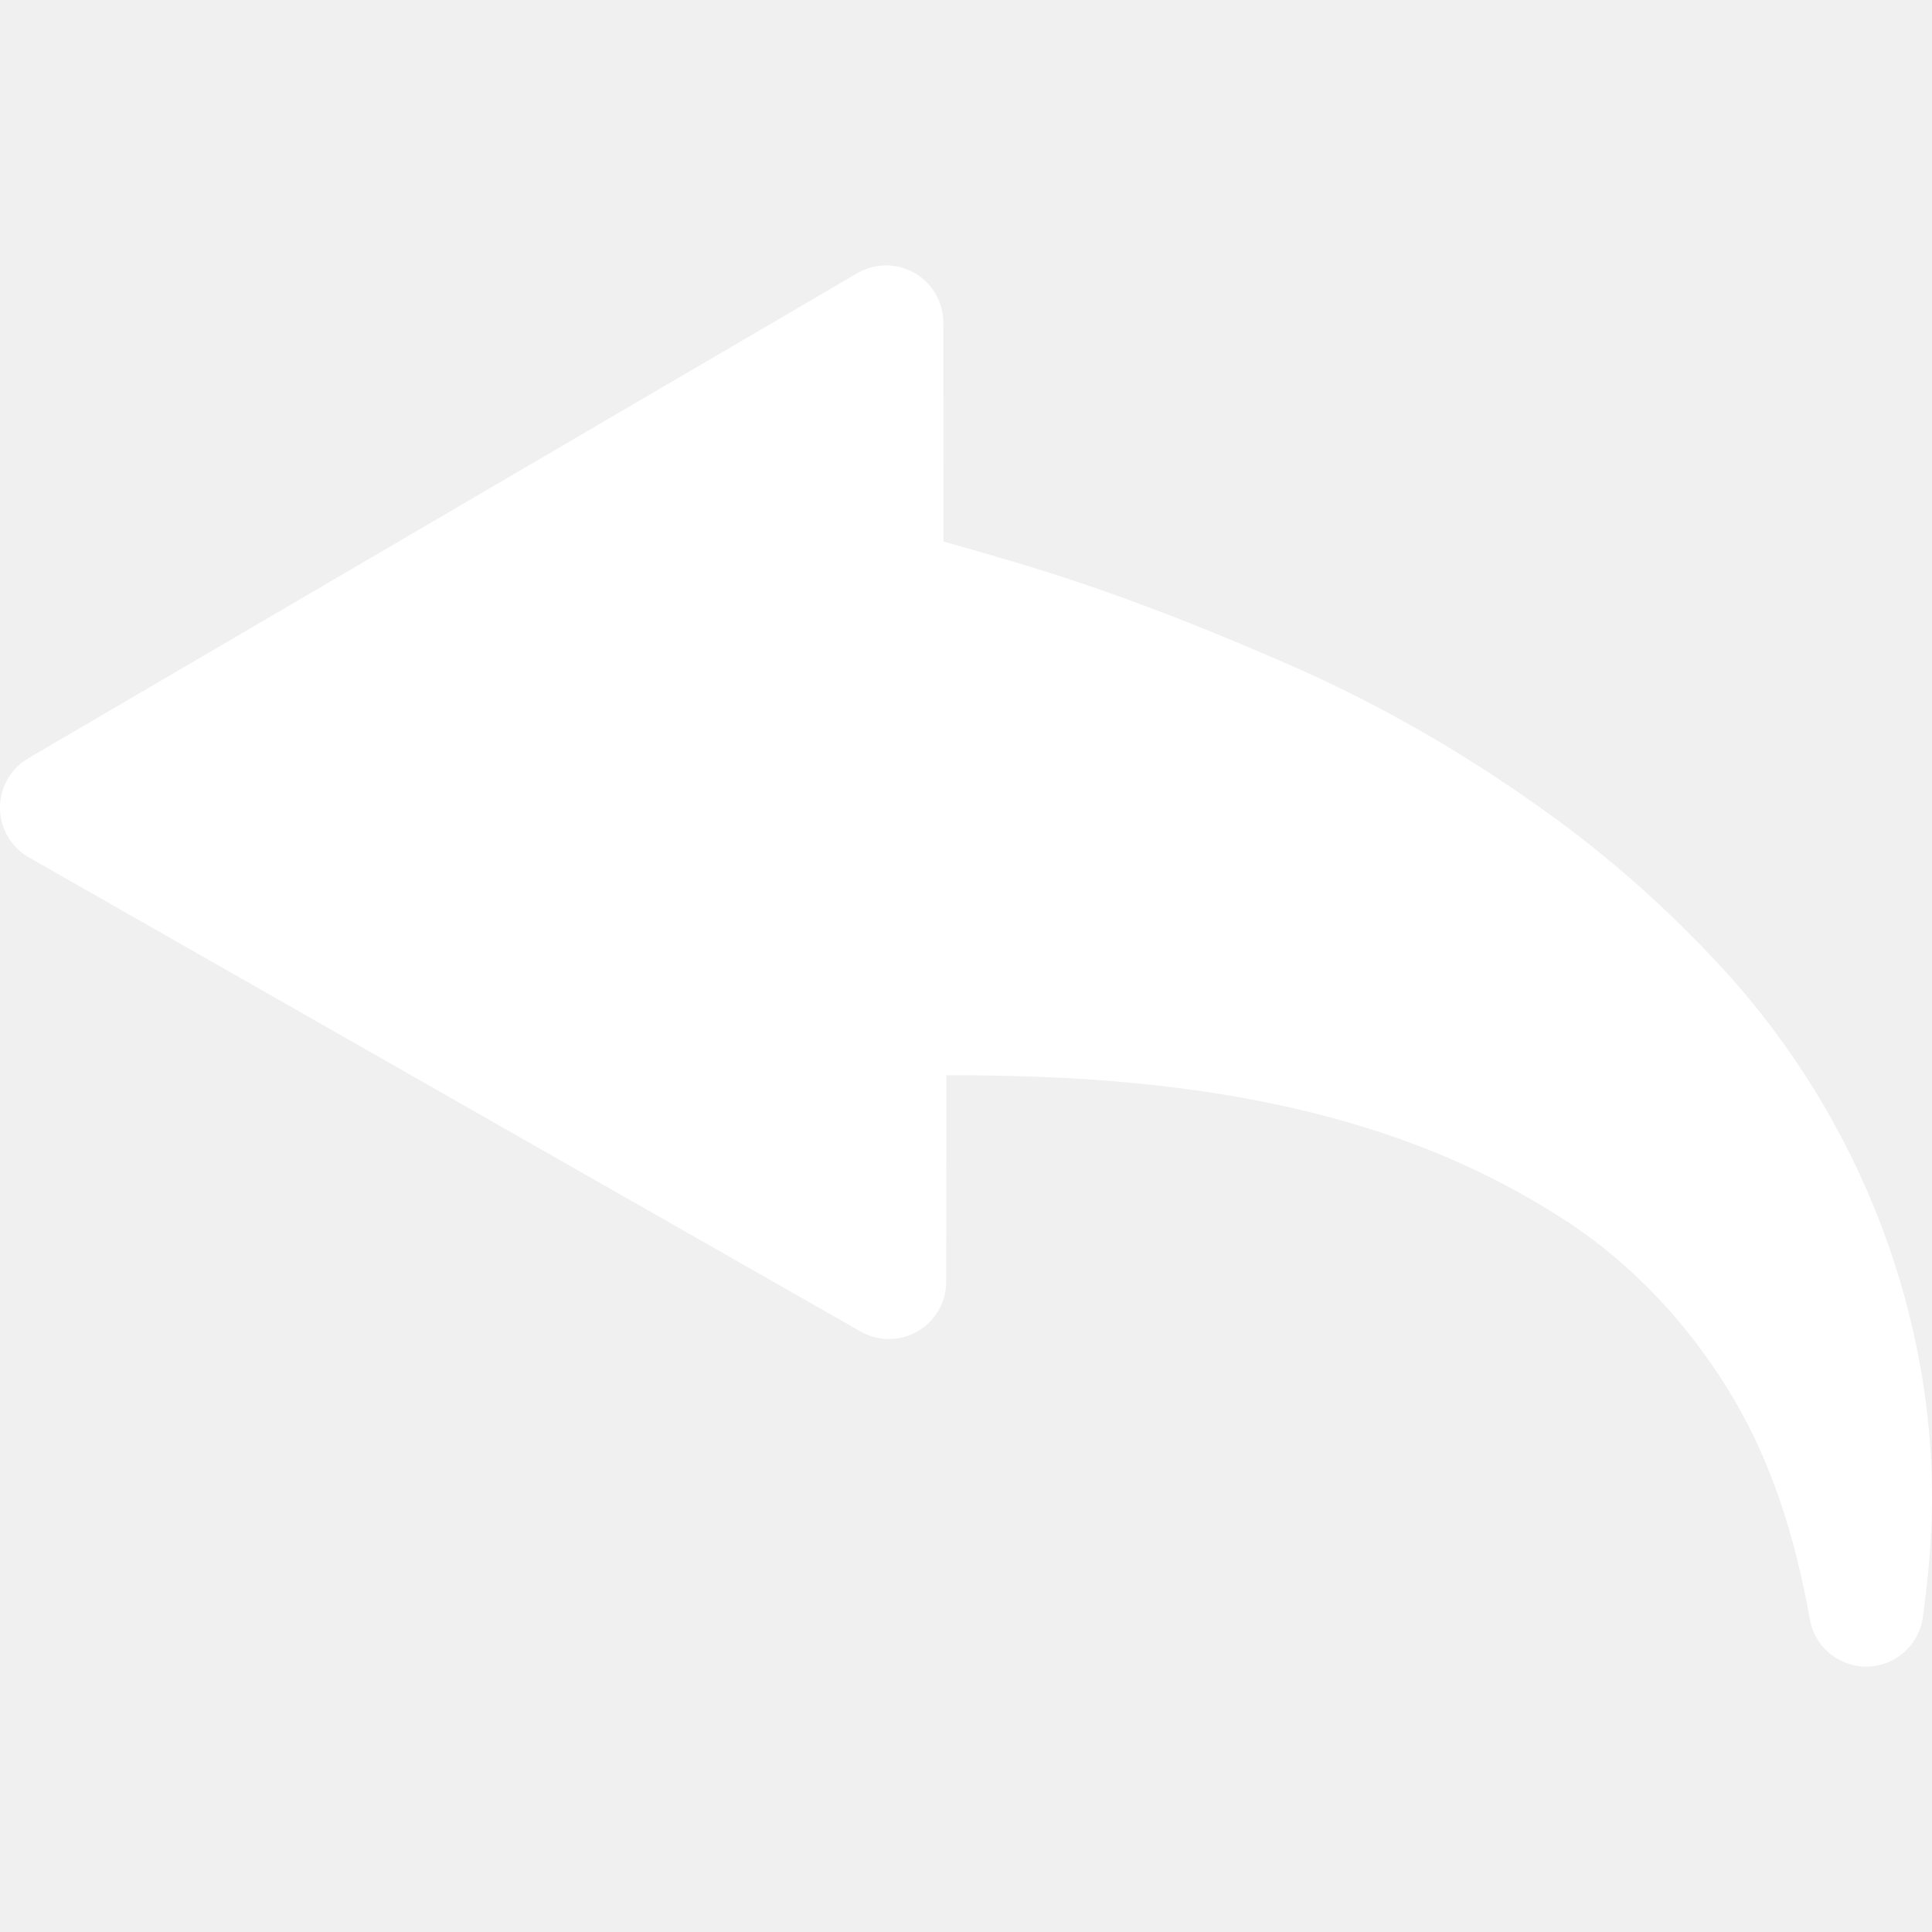
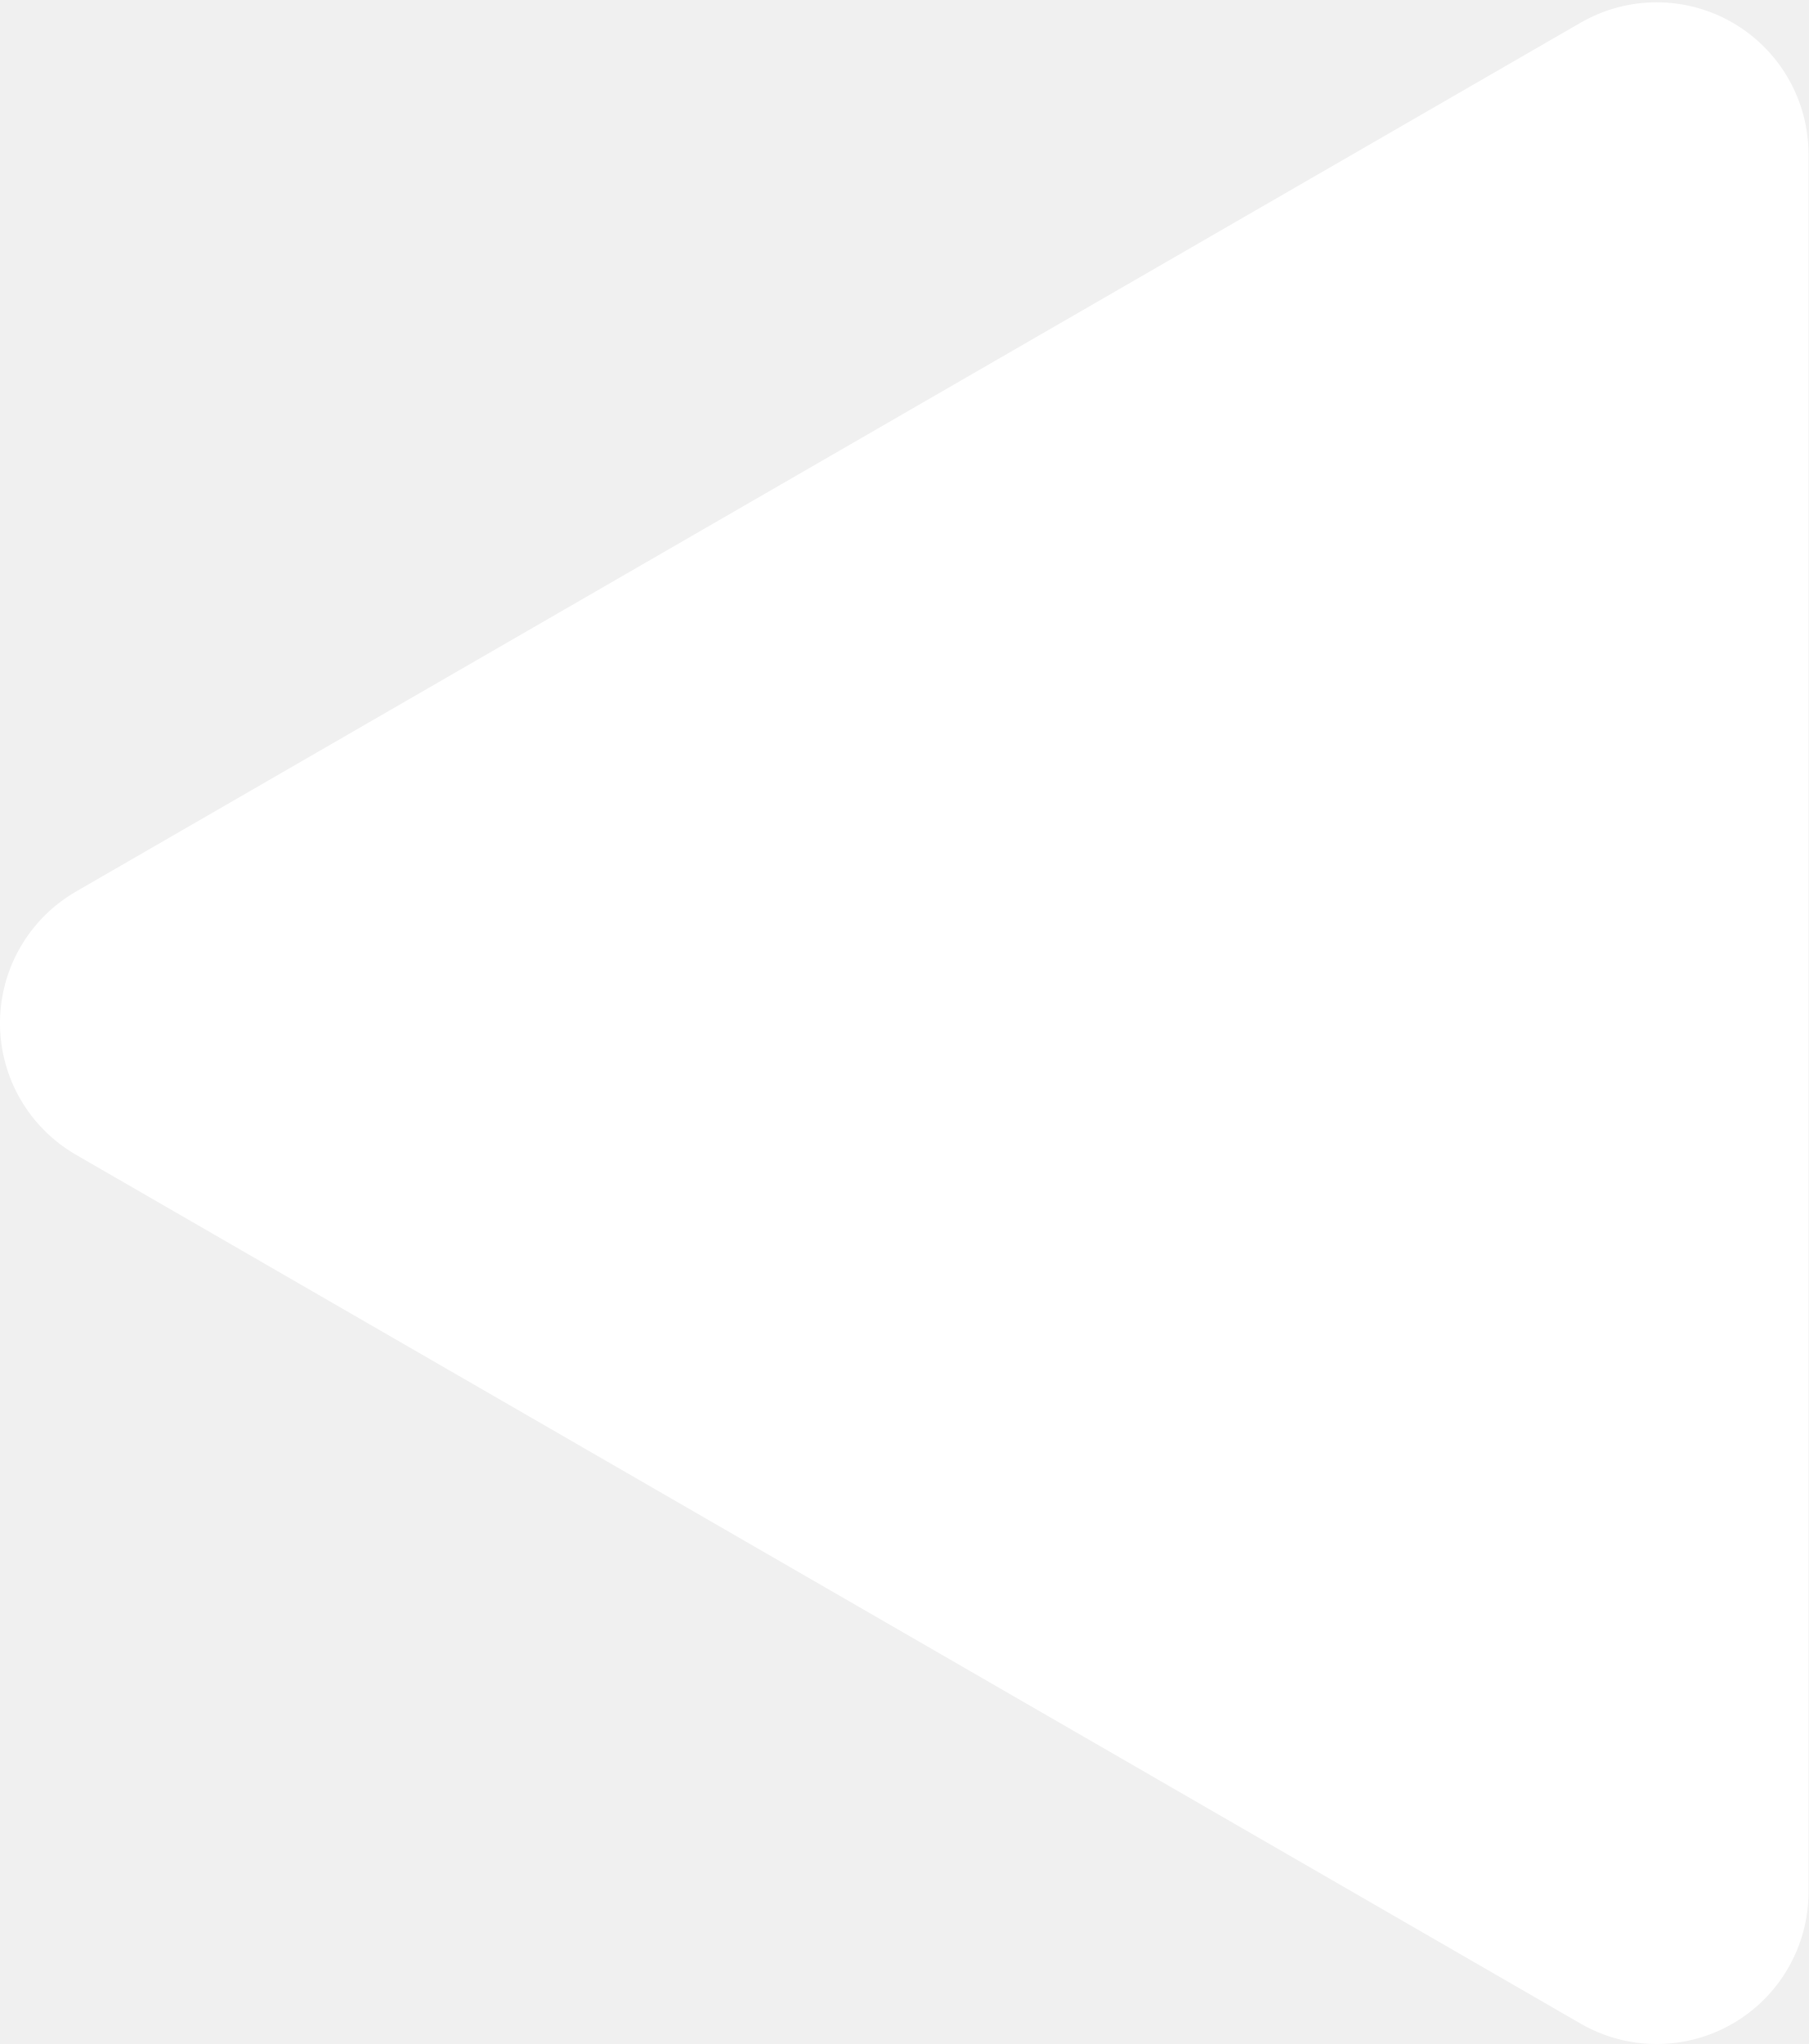
- <svg xmlns="http://www.w3.org/2000/svg" version="1.1" id="Capa_1" x="0px" y="0px" width="414.34px" height="414.34px" viewBox="0 0 414.34 414.34" style="enable-background:new 0 0 414.34 414.34;" xml:space="preserve">
+ <svg xmlns="http://www.w3.org/2000/svg" version="1.1" id="Capa_1" x="0px" y="0px" width="200" height="226" viewBox="0 0 200 226" xml:space="preserve">
  <defs id="defs39" />
-   <g id="g3" style="fill:#ffffff">
-     <path d="M6.076,162.616L183.835,58.601c3.795-2.222,8.485-2.241,12.304-0.057c3.815,2.187,6.17,6.246,6.174,10.644l0.036,46.966   c0.213,0.052,0.38,0.094,0.495,0.126c4.441,1.239,9.163,2.603,14.854,4.294c18.457,5.483,37.417,12.593,59.668,22.374   c19.31,8.487,38.2,19.442,56.149,32.559c12.826,9.373,24.895,20.182,35.867,32.126c29.857,32.497,46.216,75.647,44.881,118.391   c-0.233,7.489-1.076,14.674-1.869,20.716c-0.787,6.008-5.84,10.542-11.897,10.678c-0.093,0.002-0.187,0.003-0.277,0.003   c-5.939,0-11.048-4.263-12.086-10.14c-3.304-18.678-8.574-34.021-16.111-46.909c-9.42-16.104-22.223-29.625-37.021-39.103   c-12.718-8.145-26.153-14.396-41.075-19.113c-17.405-5.503-36.597-8.951-58.671-10.545c-8.906-0.643-18.502-0.967-30.2-1.02   c-0.354,0-1.112,0.007-2.098,0.019l-0.032,44.29c-0.004,4.372-2.332,8.413-6.113,10.608c-3.782,2.196-8.446,2.214-12.245,0.048   L6.196,183.879c-3.81-2.172-6.172-6.21-6.196-10.597C-0.025,168.897,2.291,164.832,6.076,162.616z" id="path5" style="fill:#ffffff" />
+   <g id="g3" style="fill:#000000" transform="translate(0,-188.34)">
+     <path style="opacity:1;fill:#ffffff;fill-opacity:1;fill-rule:nonzero;stroke:#ffffff;stroke-width:33.593;stroke-linecap:round;stroke-linejoin:round;stroke-miterlimit:4;stroke-dasharray:none;stroke-dashoffset:0;stroke-opacity:1" id="path3355" d="M 183.204,397.545 16.795,301.469 183.204,205.392 Z" />
  </g>
-   <g id="g7" />
-   <g id="g9" />
-   <g id="g11" />
-   <g id="g13" />
-   <g id="g15" />
-   <g id="g17" />
-   <g id="g19" />
-   <g id="g21" />
-   <g id="g23" />
-   <g id="g25" />
-   <g id="g27" />
-   <g id="g29" />
-   <g id="g31" />
-   <g id="g33" />
-   <g id="g35" />
+   <g id="g7" transform="translate(0,-188.34)" />
+   <g id="g9" transform="translate(0,-188.34)" />
+   <g id="g11" transform="translate(0,-188.34)" />
+   <g id="g13" transform="translate(0,-188.34)" />
+   <g id="g15" transform="translate(0,-188.34)" />
+   <g id="g17" transform="translate(0,-188.34)" />
+   <g id="g19" transform="translate(0,-188.34)" />
+   <g id="g21" transform="translate(0,-188.34)" />
+   <g id="g23" transform="translate(0,-188.34)" />
+   <g id="g25" transform="translate(0,-188.34)" />
+   <g id="g27" transform="translate(0,-188.34)" />
+   <g id="g29" transform="translate(0,-188.34)" />
+   <g id="g31" transform="translate(0,-188.34)" />
+   <g id="g33" transform="translate(0,-188.34)" />
+   <g id="g35" transform="translate(0,-188.34)" />
</svg>
